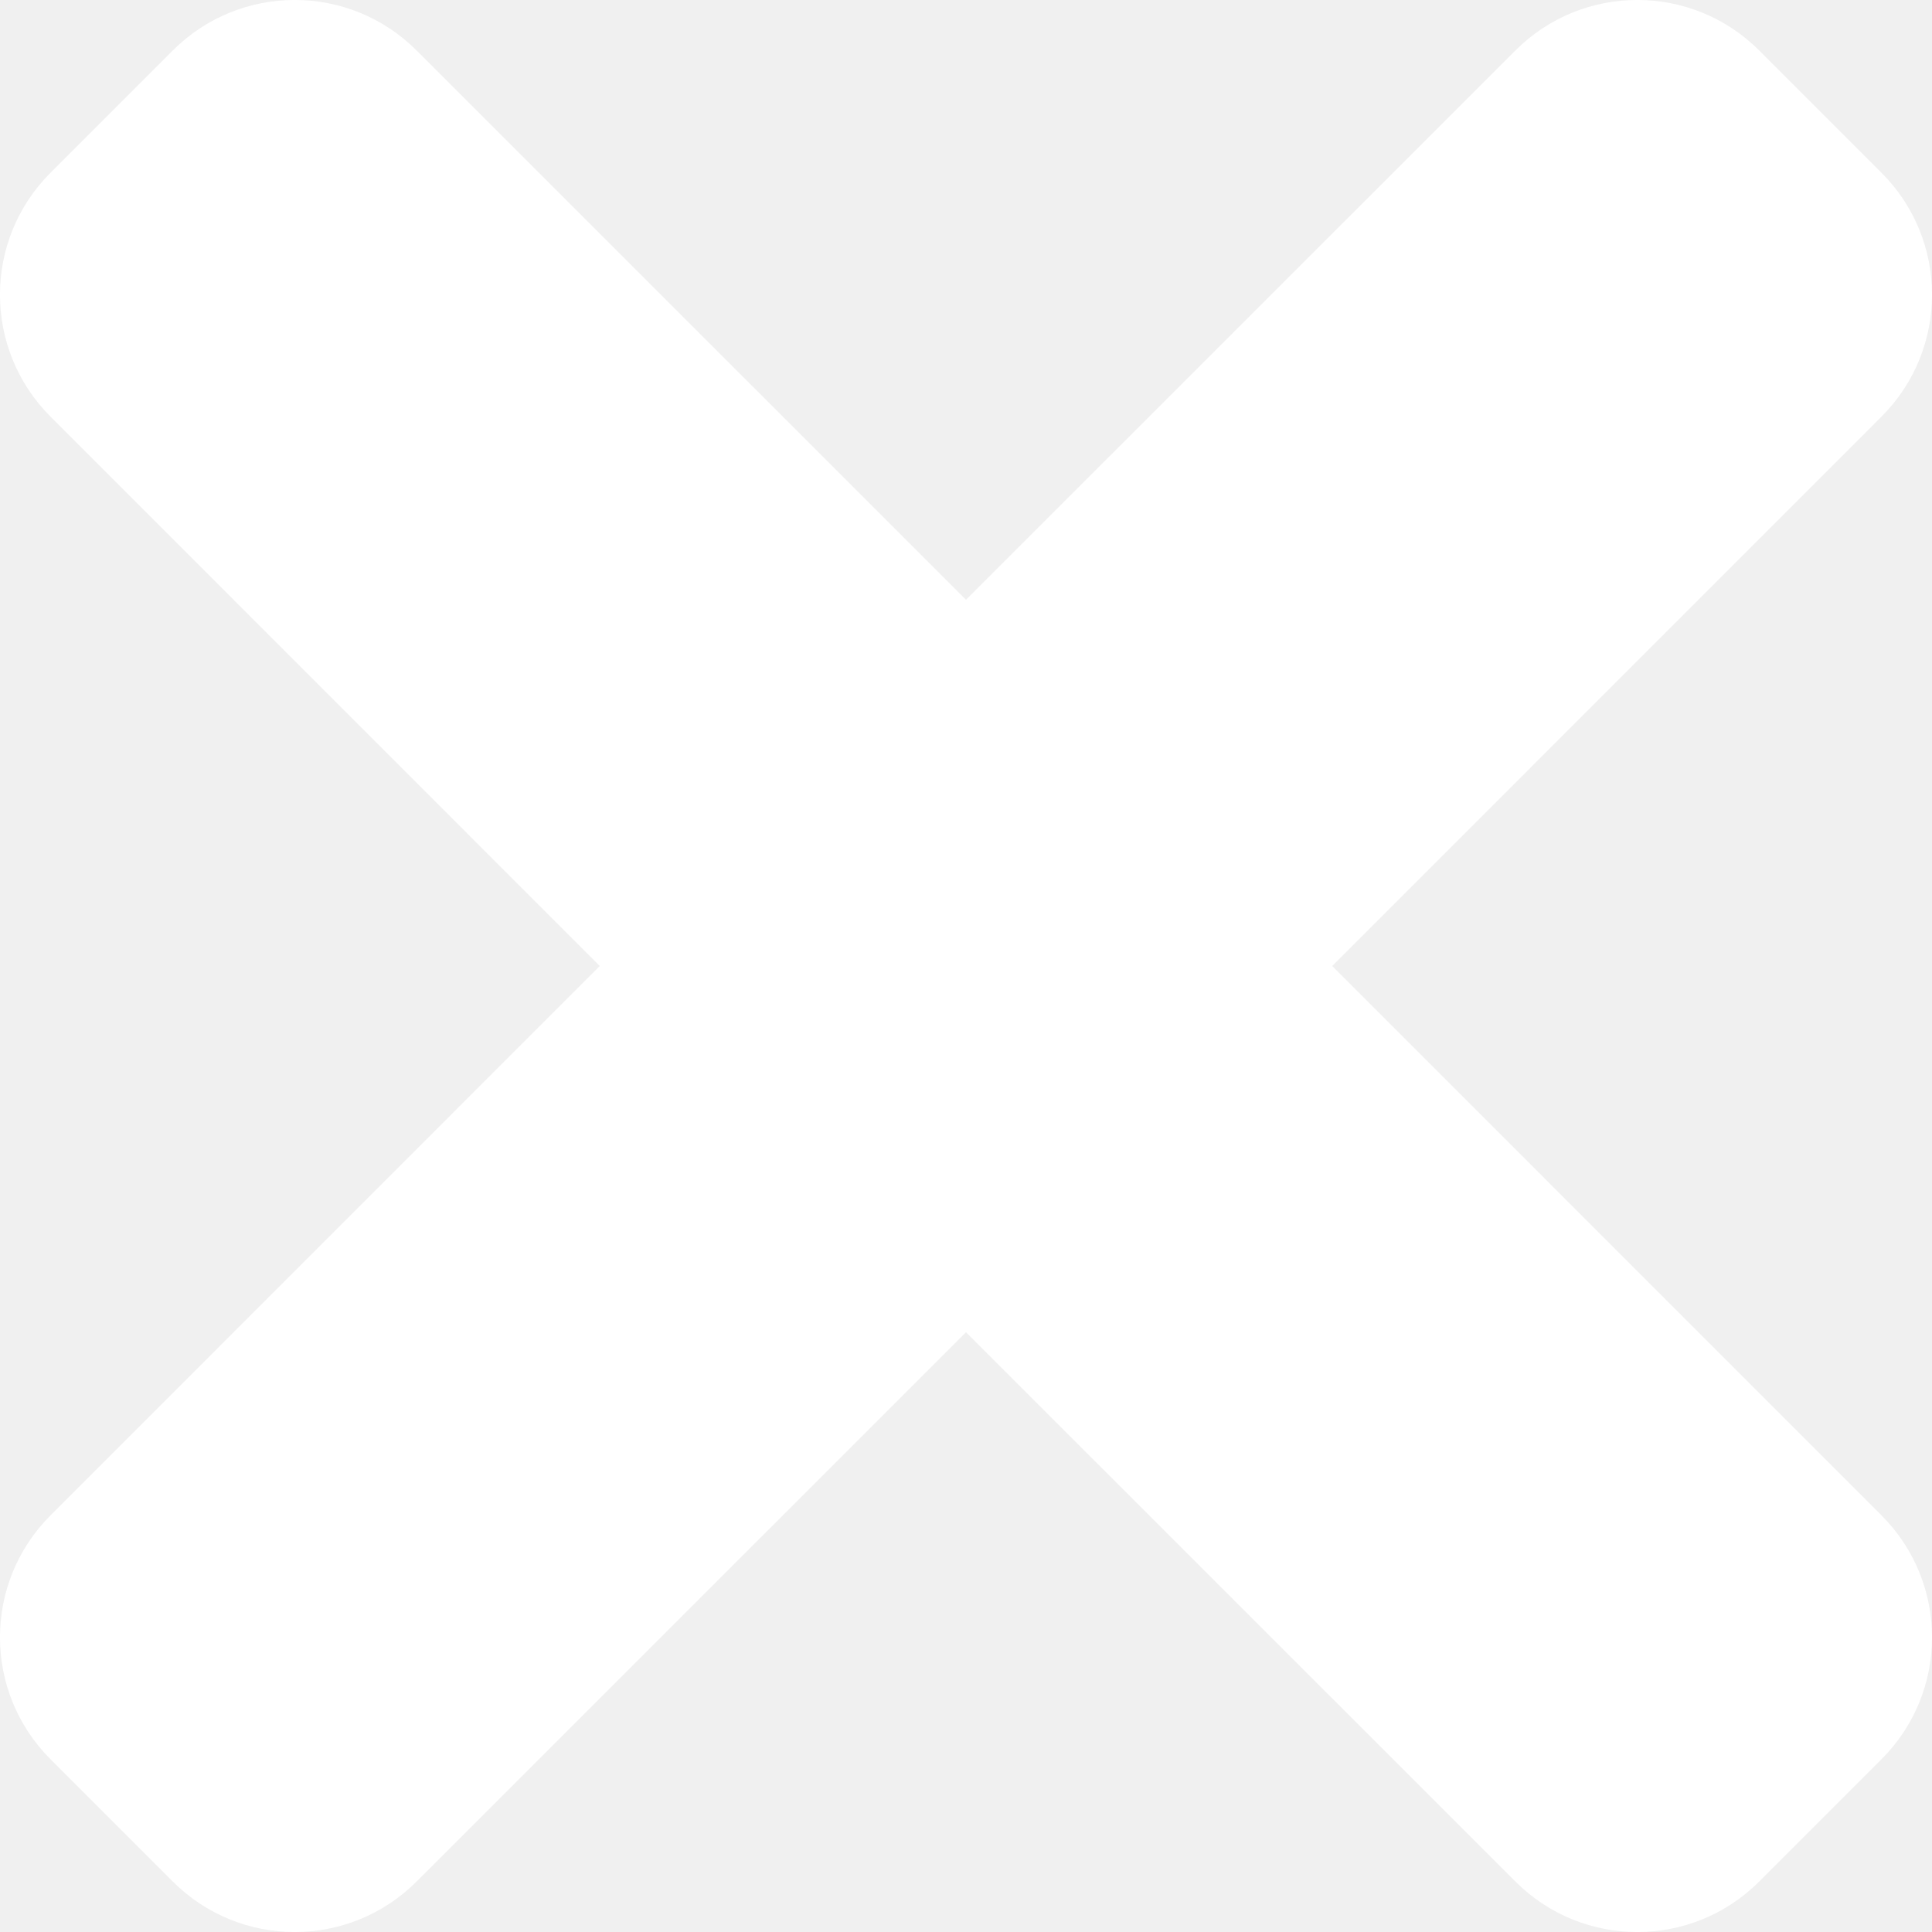
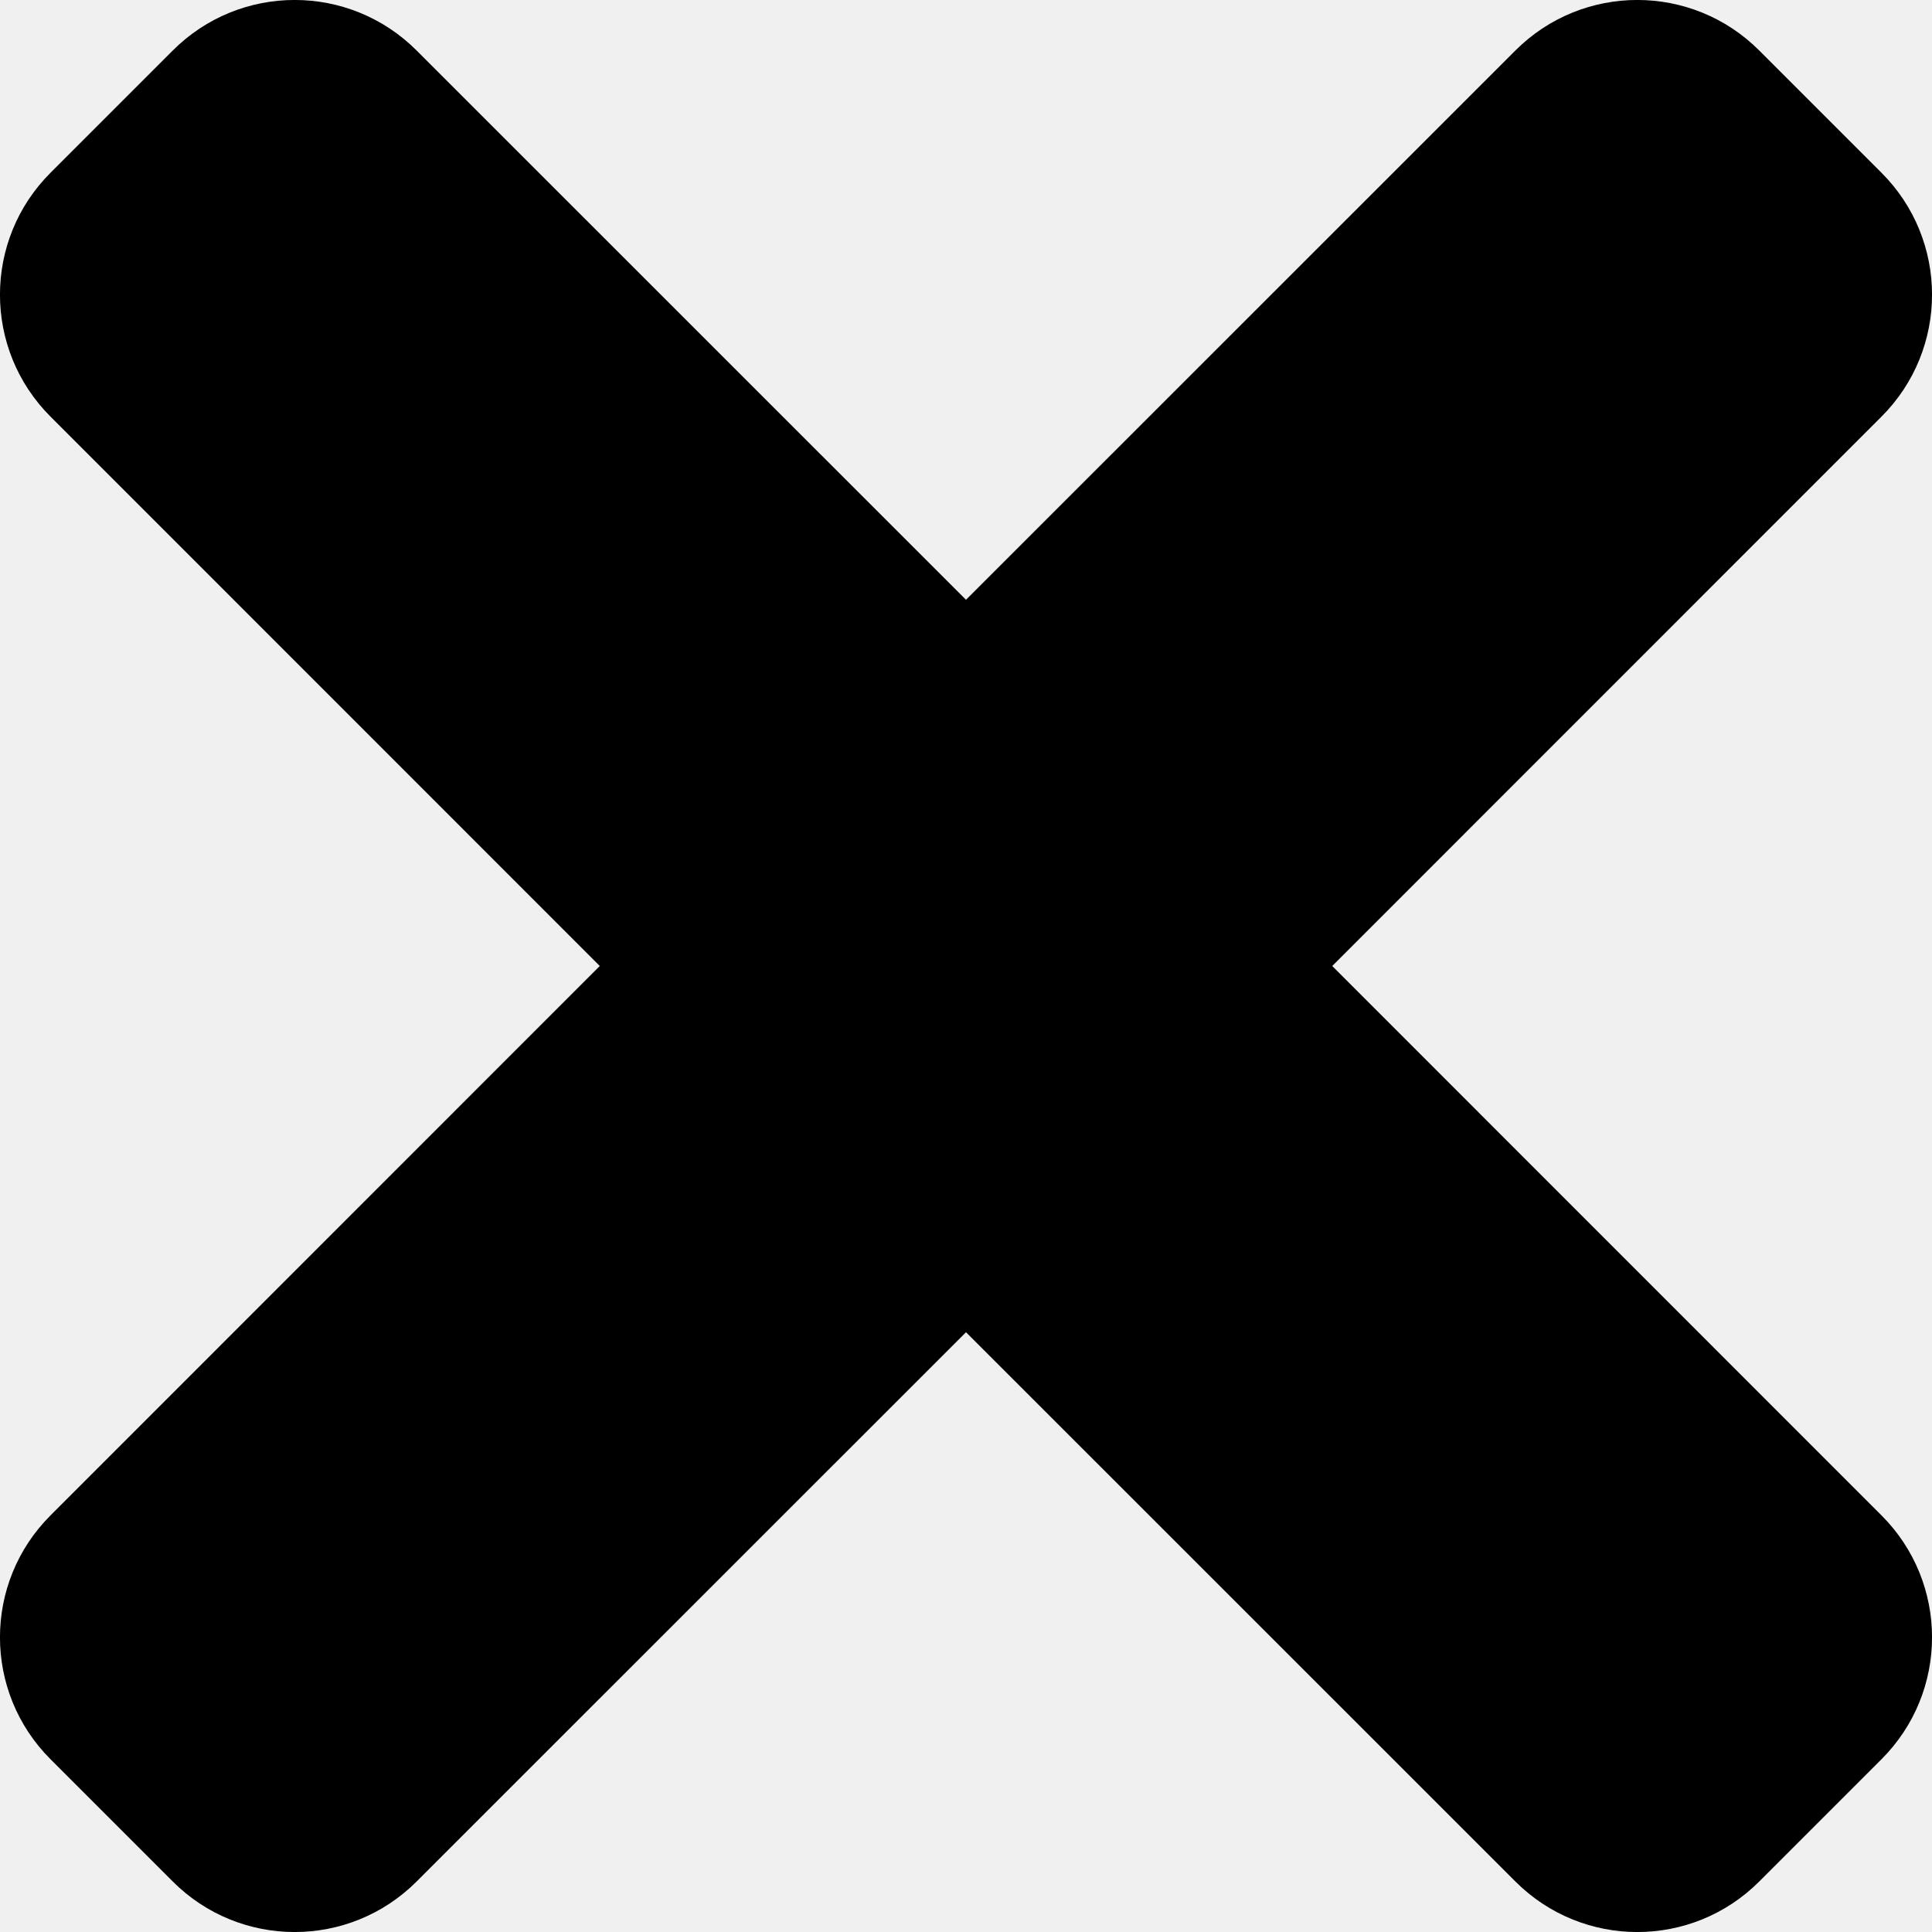
<svg xmlns="http://www.w3.org/2000/svg" width="16" height="16" viewBox="0 0 16 16" fill="none">
-   <path d="M11.033 8L15.581 3.451C16.14 2.893 16.14 1.988 15.581 1.43L14.57 0.419C14.012 -0.14 13.107 -0.14 12.549 0.419L8 4.967L3.451 0.419C2.893 -0.14 1.988 -0.14 1.43 0.419L0.419 1.43C-0.14 1.988 -0.14 2.893 0.419 3.451L4.967 8L0.419 12.549C-0.14 13.107 -0.14 14.012 0.419 14.57L1.43 15.581C1.988 16.14 2.893 16.14 3.451 15.581L8 11.033L12.549 15.581C13.107 16.14 14.012 16.14 14.57 15.581L15.581 14.57C16.14 14.012 16.14 13.107 15.581 12.549L11.033 8Z" fill="white" />
+   <path d="M11.033 8L15.581 3.451C16.14 2.893 16.14 1.988 15.581 1.43L14.57 0.419C14.012 -0.14 13.107 -0.14 12.549 0.419L8 4.967L3.451 0.419C2.893 -0.14 1.988 -0.14 1.43 0.419L0.419 1.43C-0.14 1.988 -0.14 2.893 0.419 3.451L4.967 8L0.419 12.549C-0.14 13.107 -0.14 14.012 0.419 14.57L1.43 15.581C1.988 16.14 2.893 16.14 3.451 15.581L8 11.033L12.549 15.581C13.107 16.14 14.012 16.14 14.57 15.581L15.581 14.57C16.14 14.012 16.14 13.107 15.581 12.549L11.033 8Z" fill="black" />
</svg>
